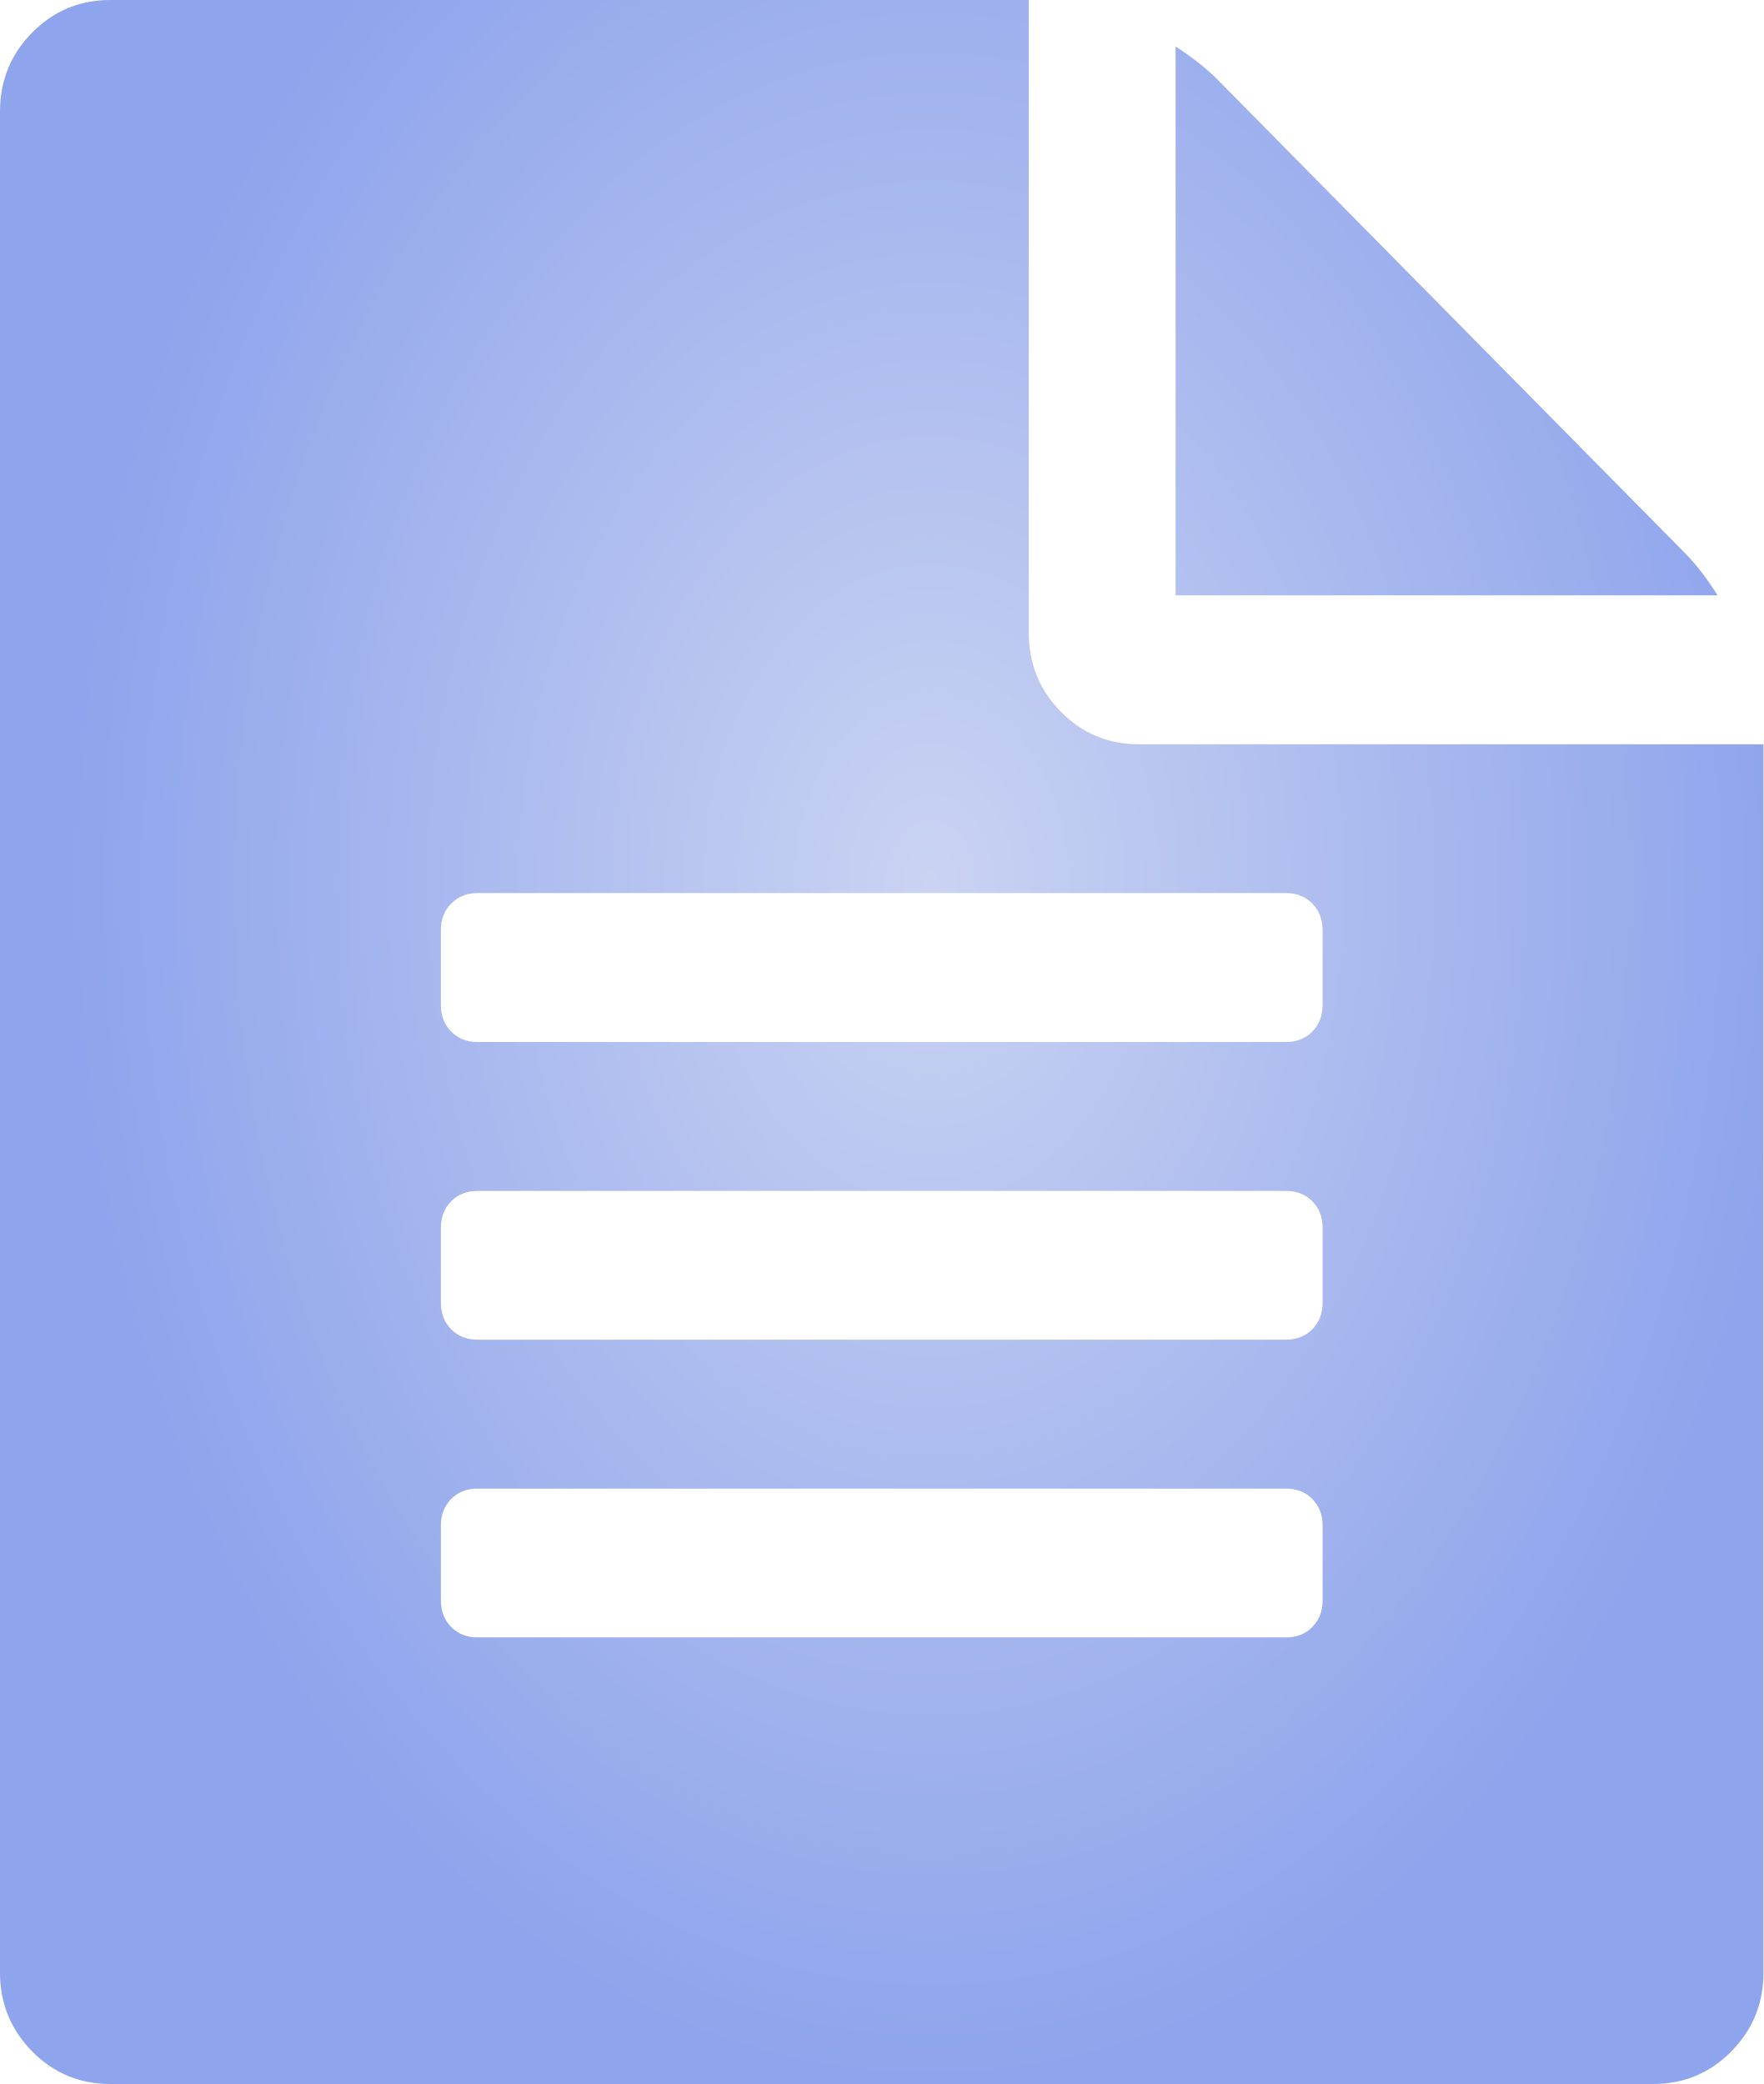
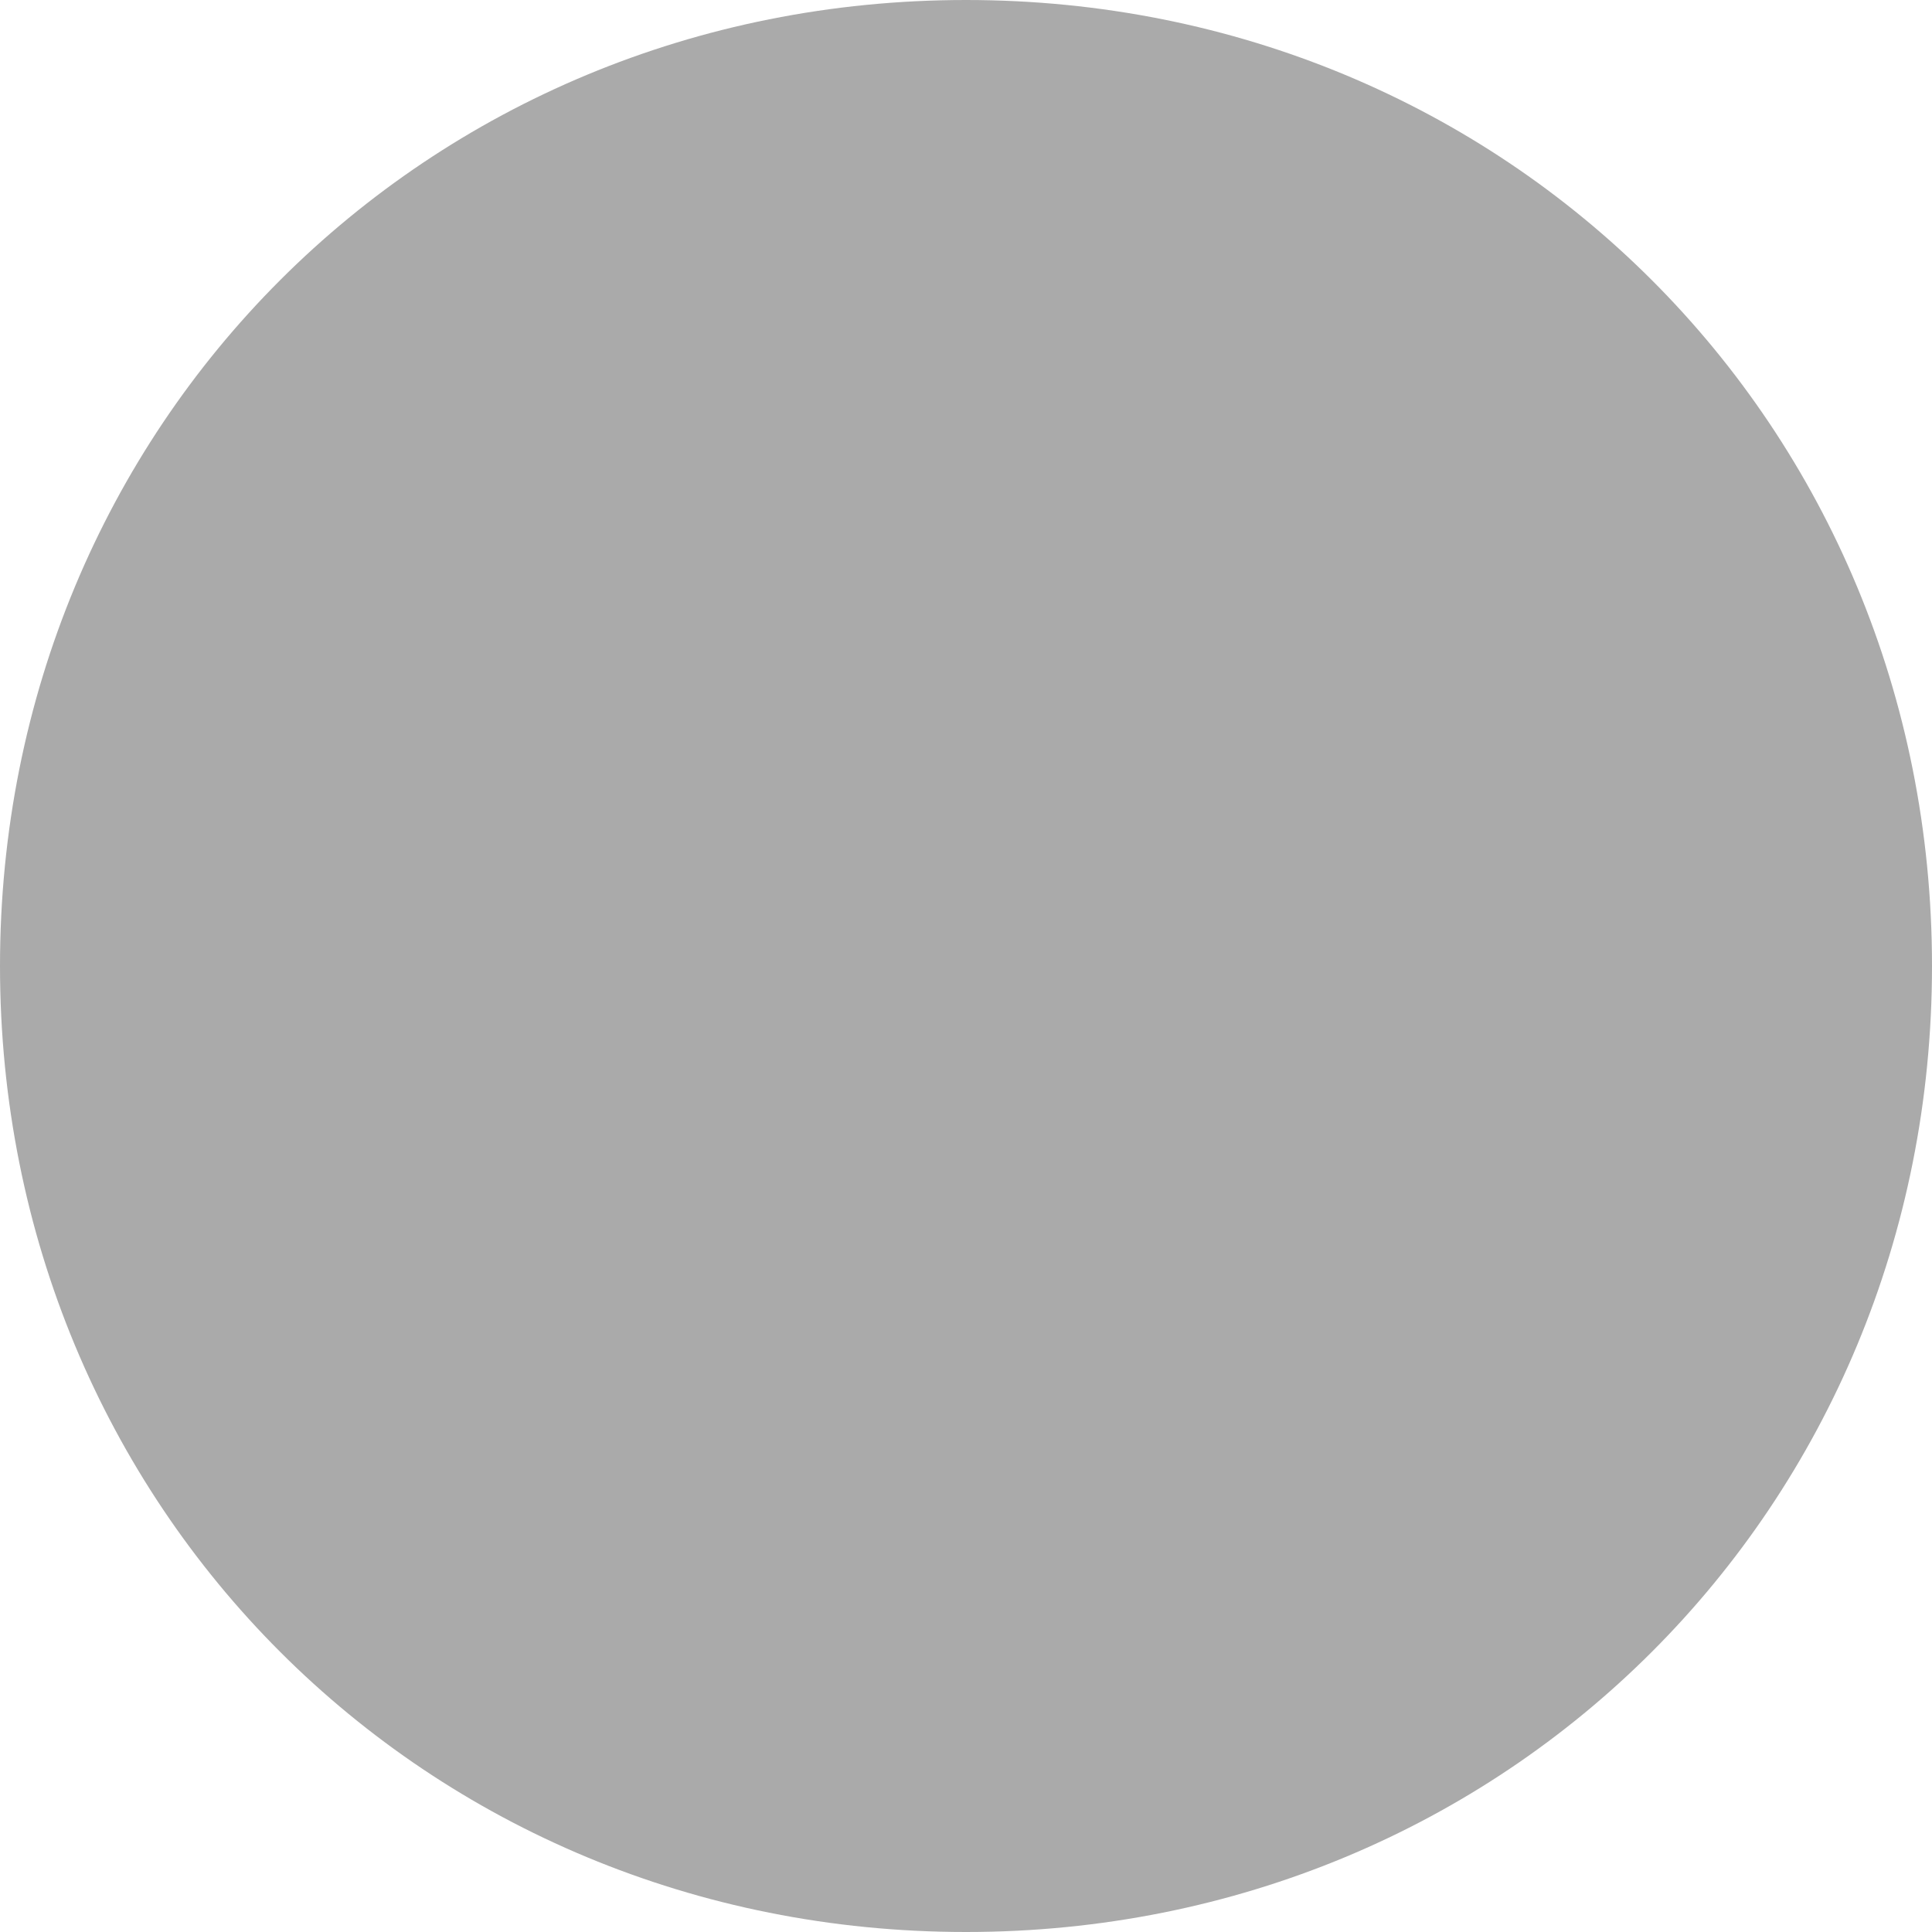
- <svg xmlns="http://www.w3.org/2000/svg" version="1.1" width="11px" height="13px">
-   <defs>
-     <radialGradient cx="5.808" cy="5.513" r="7.499" gradientTransform="matrix(2.60559487795539E-15 1 -0.7168803 1.86789974691032E-15 9.76063 -0.295448 )" gradientUnits="userSpaceOnUse" id="RadialGradient47">
-       <stop id="Stop48" stop-color="#cad3f2" offset="0" />
-       <stop id="Stop49" stop-color="#8ea4ec" offset="1" />
-     </radialGradient>
-   </defs>
-   <g transform="matrix(1 0 0 1 -1252 -463 )">
-     <path d="M 7.591 0.493  L 10.513 3.453  C 10.58 3.521  10.647 3.608  10.714 3.714  L 7.333 3.714  L 7.333 0.29  C 7.438 0.358  7.524 0.426  7.591 0.493  Z M 6.617 4.44  C 6.751 4.575  6.913 4.643  7.104 4.643  L 11 4.643  L 11 12.304  C 11 12.497  10.933 12.661  10.799 12.797  C 10.666 12.932  10.503 13  10.312 13  L 0.688 13  C 0.497 13  0.334 12.932  0.201 12.797  C 0.067 12.661  0 12.497  0 12.304  L 0 0.696  C 0 0.503  0.067 0.339  0.201 0.203  C 0.334 0.068  0.497 0  0.688 0  L 6.417 0  L 6.417 3.946  C 6.417 4.14  6.484 4.304  6.617 4.44  Z M 8.186 10.149  C 8.229 10.105  8.25 10.05  8.25 9.982  L 8.25 9.518  C 8.25 9.45  8.229 9.395  8.186 9.351  C 8.143 9.307  8.088 9.286  8.021 9.286  L 2.979 9.286  C 2.912 9.286  2.857 9.307  2.814 9.351  C 2.771 9.395  2.75 9.45  2.75 9.518  L 2.75 9.982  C 2.75 10.05  2.771 10.105  2.814 10.149  C 2.857 10.193  2.912 10.214  2.979 10.214  L 8.021 10.214  C 8.088 10.214  8.143 10.193  8.186 10.149  Z M 8.186 8.292  C 8.229 8.248  8.25 8.193  8.25 8.125  L 8.25 7.661  C 8.25 7.593  8.229 7.537  8.186 7.494  C 8.143 7.45  8.088 7.429  8.021 7.429  L 2.979 7.429  C 2.912 7.429  2.857 7.45  2.814 7.494  C 2.771 7.537  2.75 7.593  2.75 7.661  L 2.75 8.125  C 2.75 8.193  2.771 8.248  2.814 8.292  C 2.857 8.335  2.912 8.357  2.979 8.357  L 8.021 8.357  C 8.088 8.357  8.143 8.335  8.186 8.292  Z M 8.186 6.435  C 8.229 6.391  8.25 6.336  8.25 6.268  L 8.25 5.804  C 8.25 5.736  8.229 5.68  8.186 5.637  C 8.143 5.593  8.088 5.571  8.021 5.571  L 2.979 5.571  C 2.912 5.571  2.857 5.593  2.814 5.637  C 2.771 5.68  2.75 5.736  2.75 5.804  L 2.75 6.268  C 2.75 6.336  2.771 6.391  2.814 6.435  C 2.857 6.478  2.912 6.5  2.979 6.5  L 8.021 6.5  C 8.088 6.5  8.143 6.478  8.186 6.435  Z " fill-rule="nonzero" fill="url(#RadialGradient47)" stroke="none" transform="matrix(1 0 0 1 1252 463 )" />
+ <svg xmlns="http://www.w3.org/2000/svg" version="1.1" width="8px" height="8px">
+   <g transform="matrix(1 0 0 1 -2706 -1032 )">
+     <path d="M 2710 1032  C 2712.24 1032  2714 1033.76  2714 1036  C 2714 1038.24  2712.24 1040  2710 1040  C 2707.76 1040  2706 1038.24  2706 1036  C 2706 1033.76  2707.76 1032  2710 1032  Z " fill-rule="nonzero" fill="#aaaaaa" stroke="none" />
  </g>
</svg>
